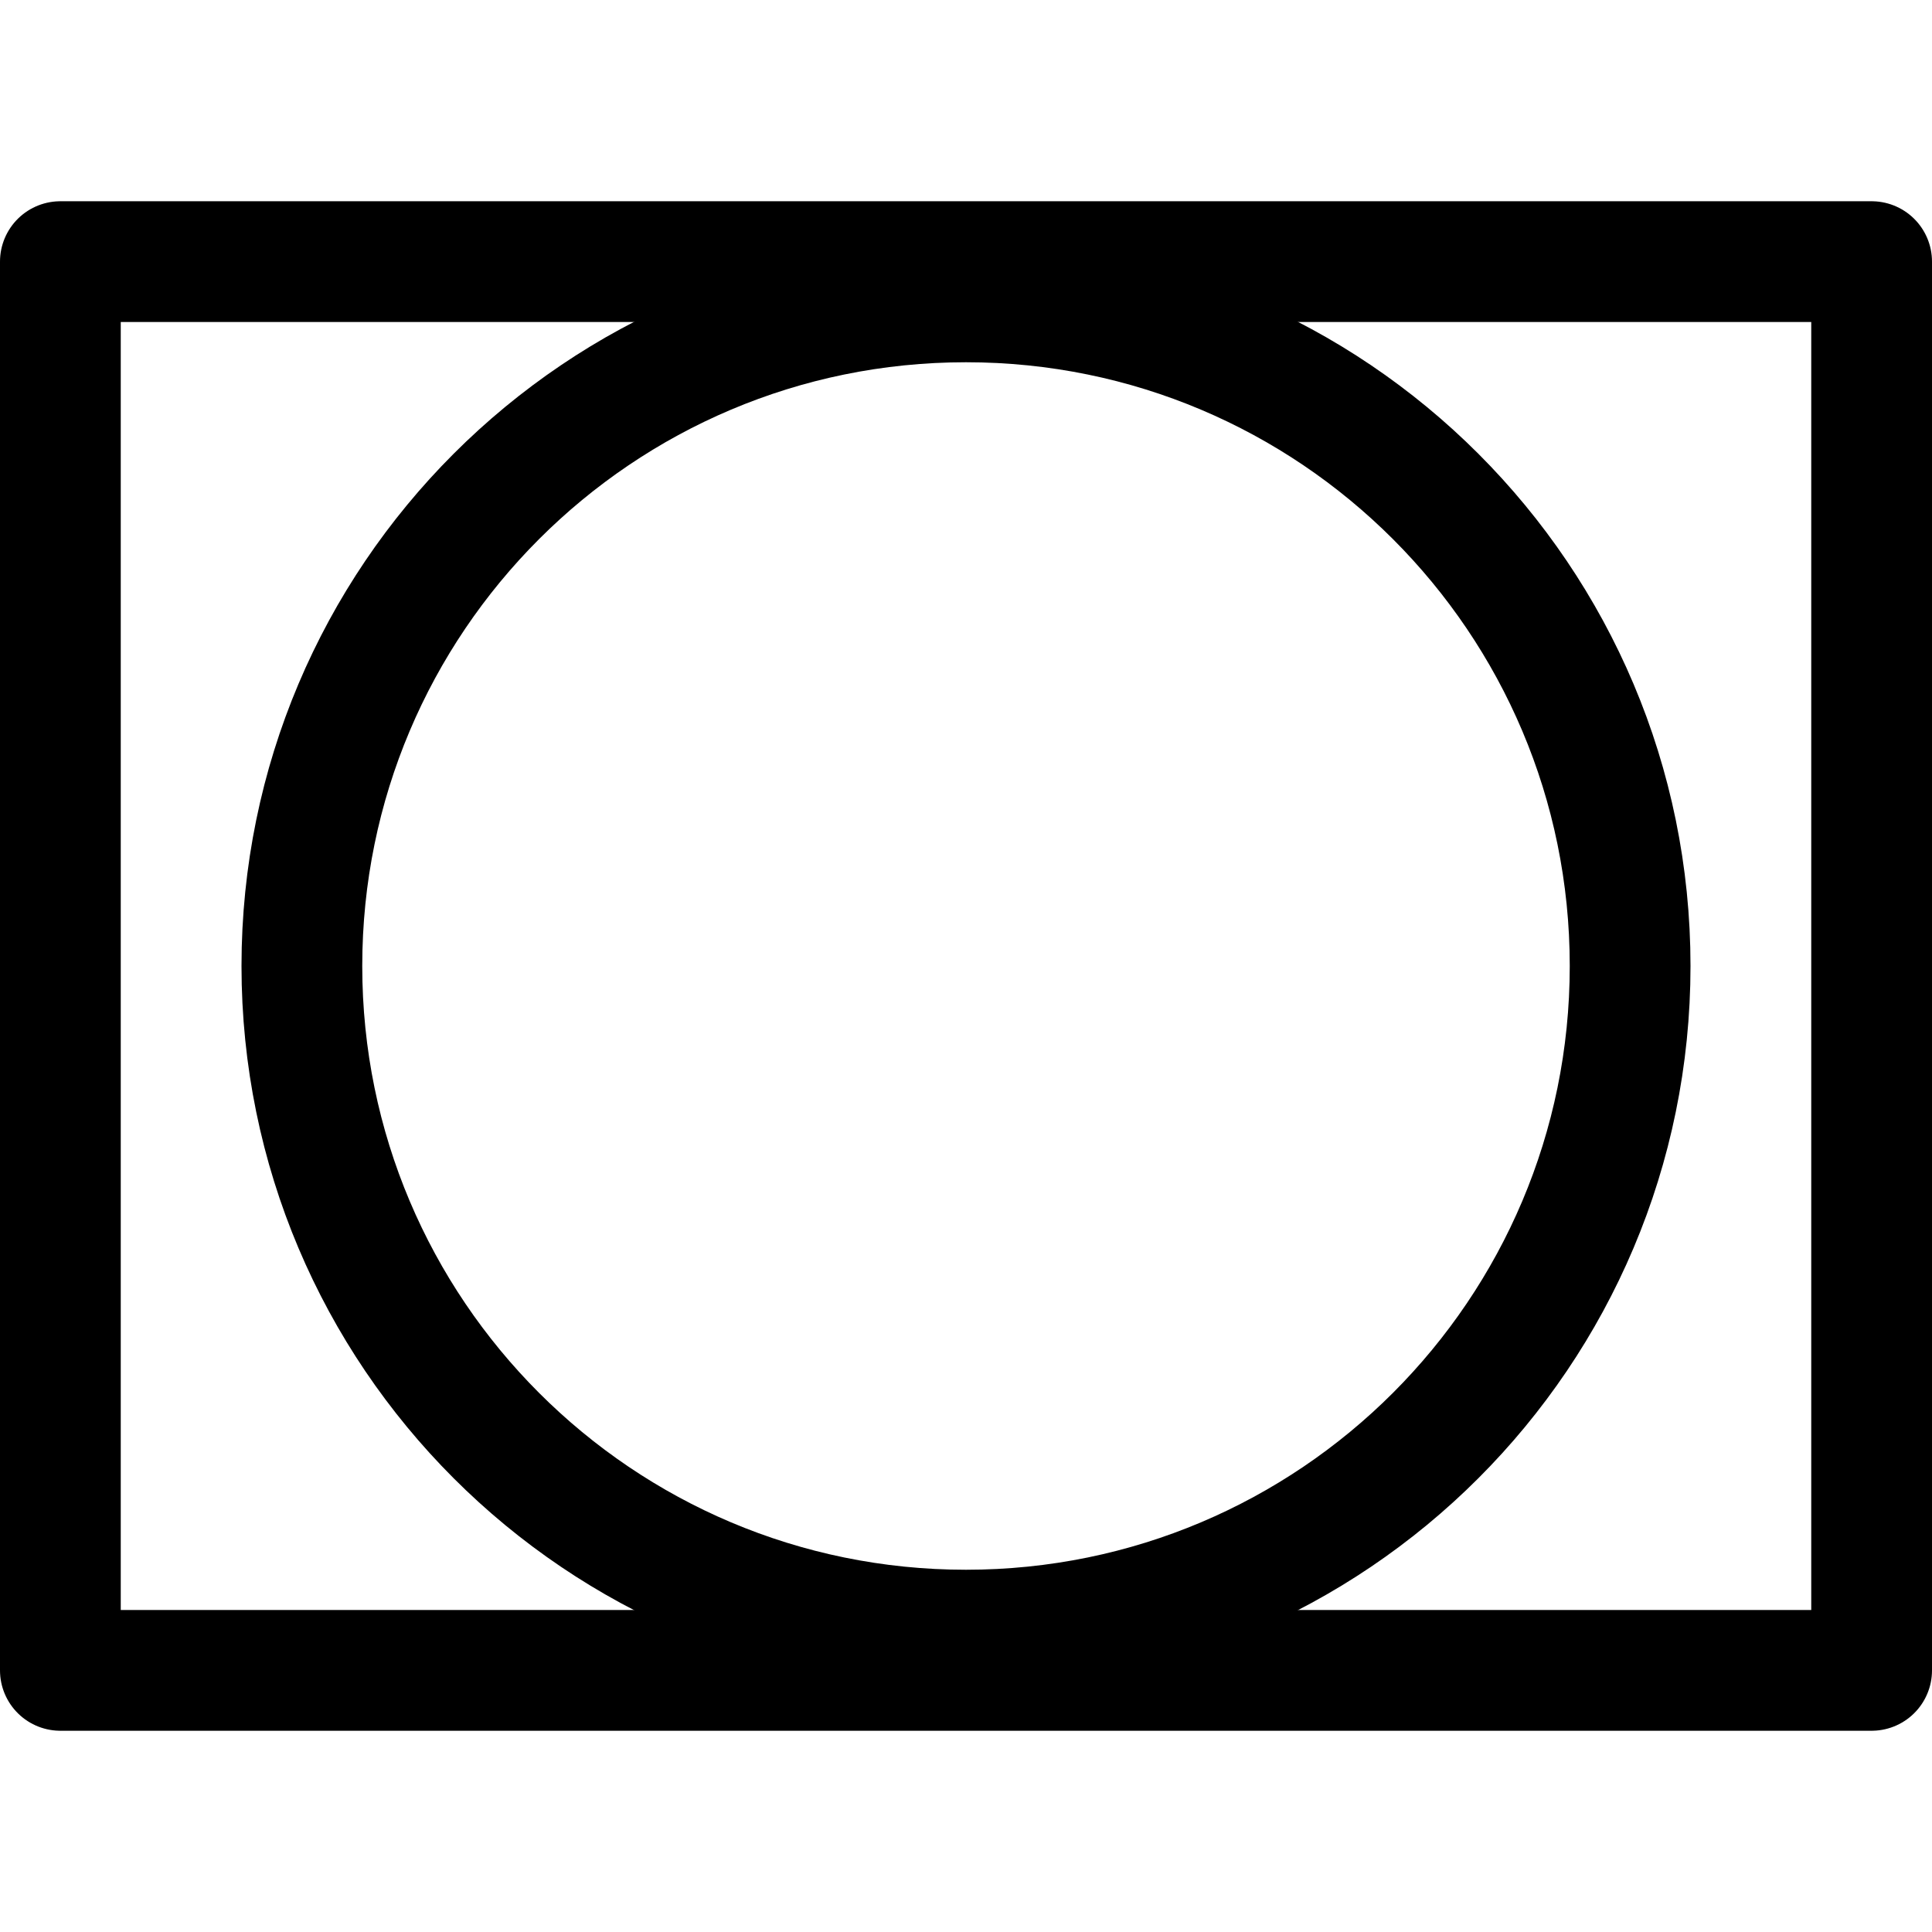
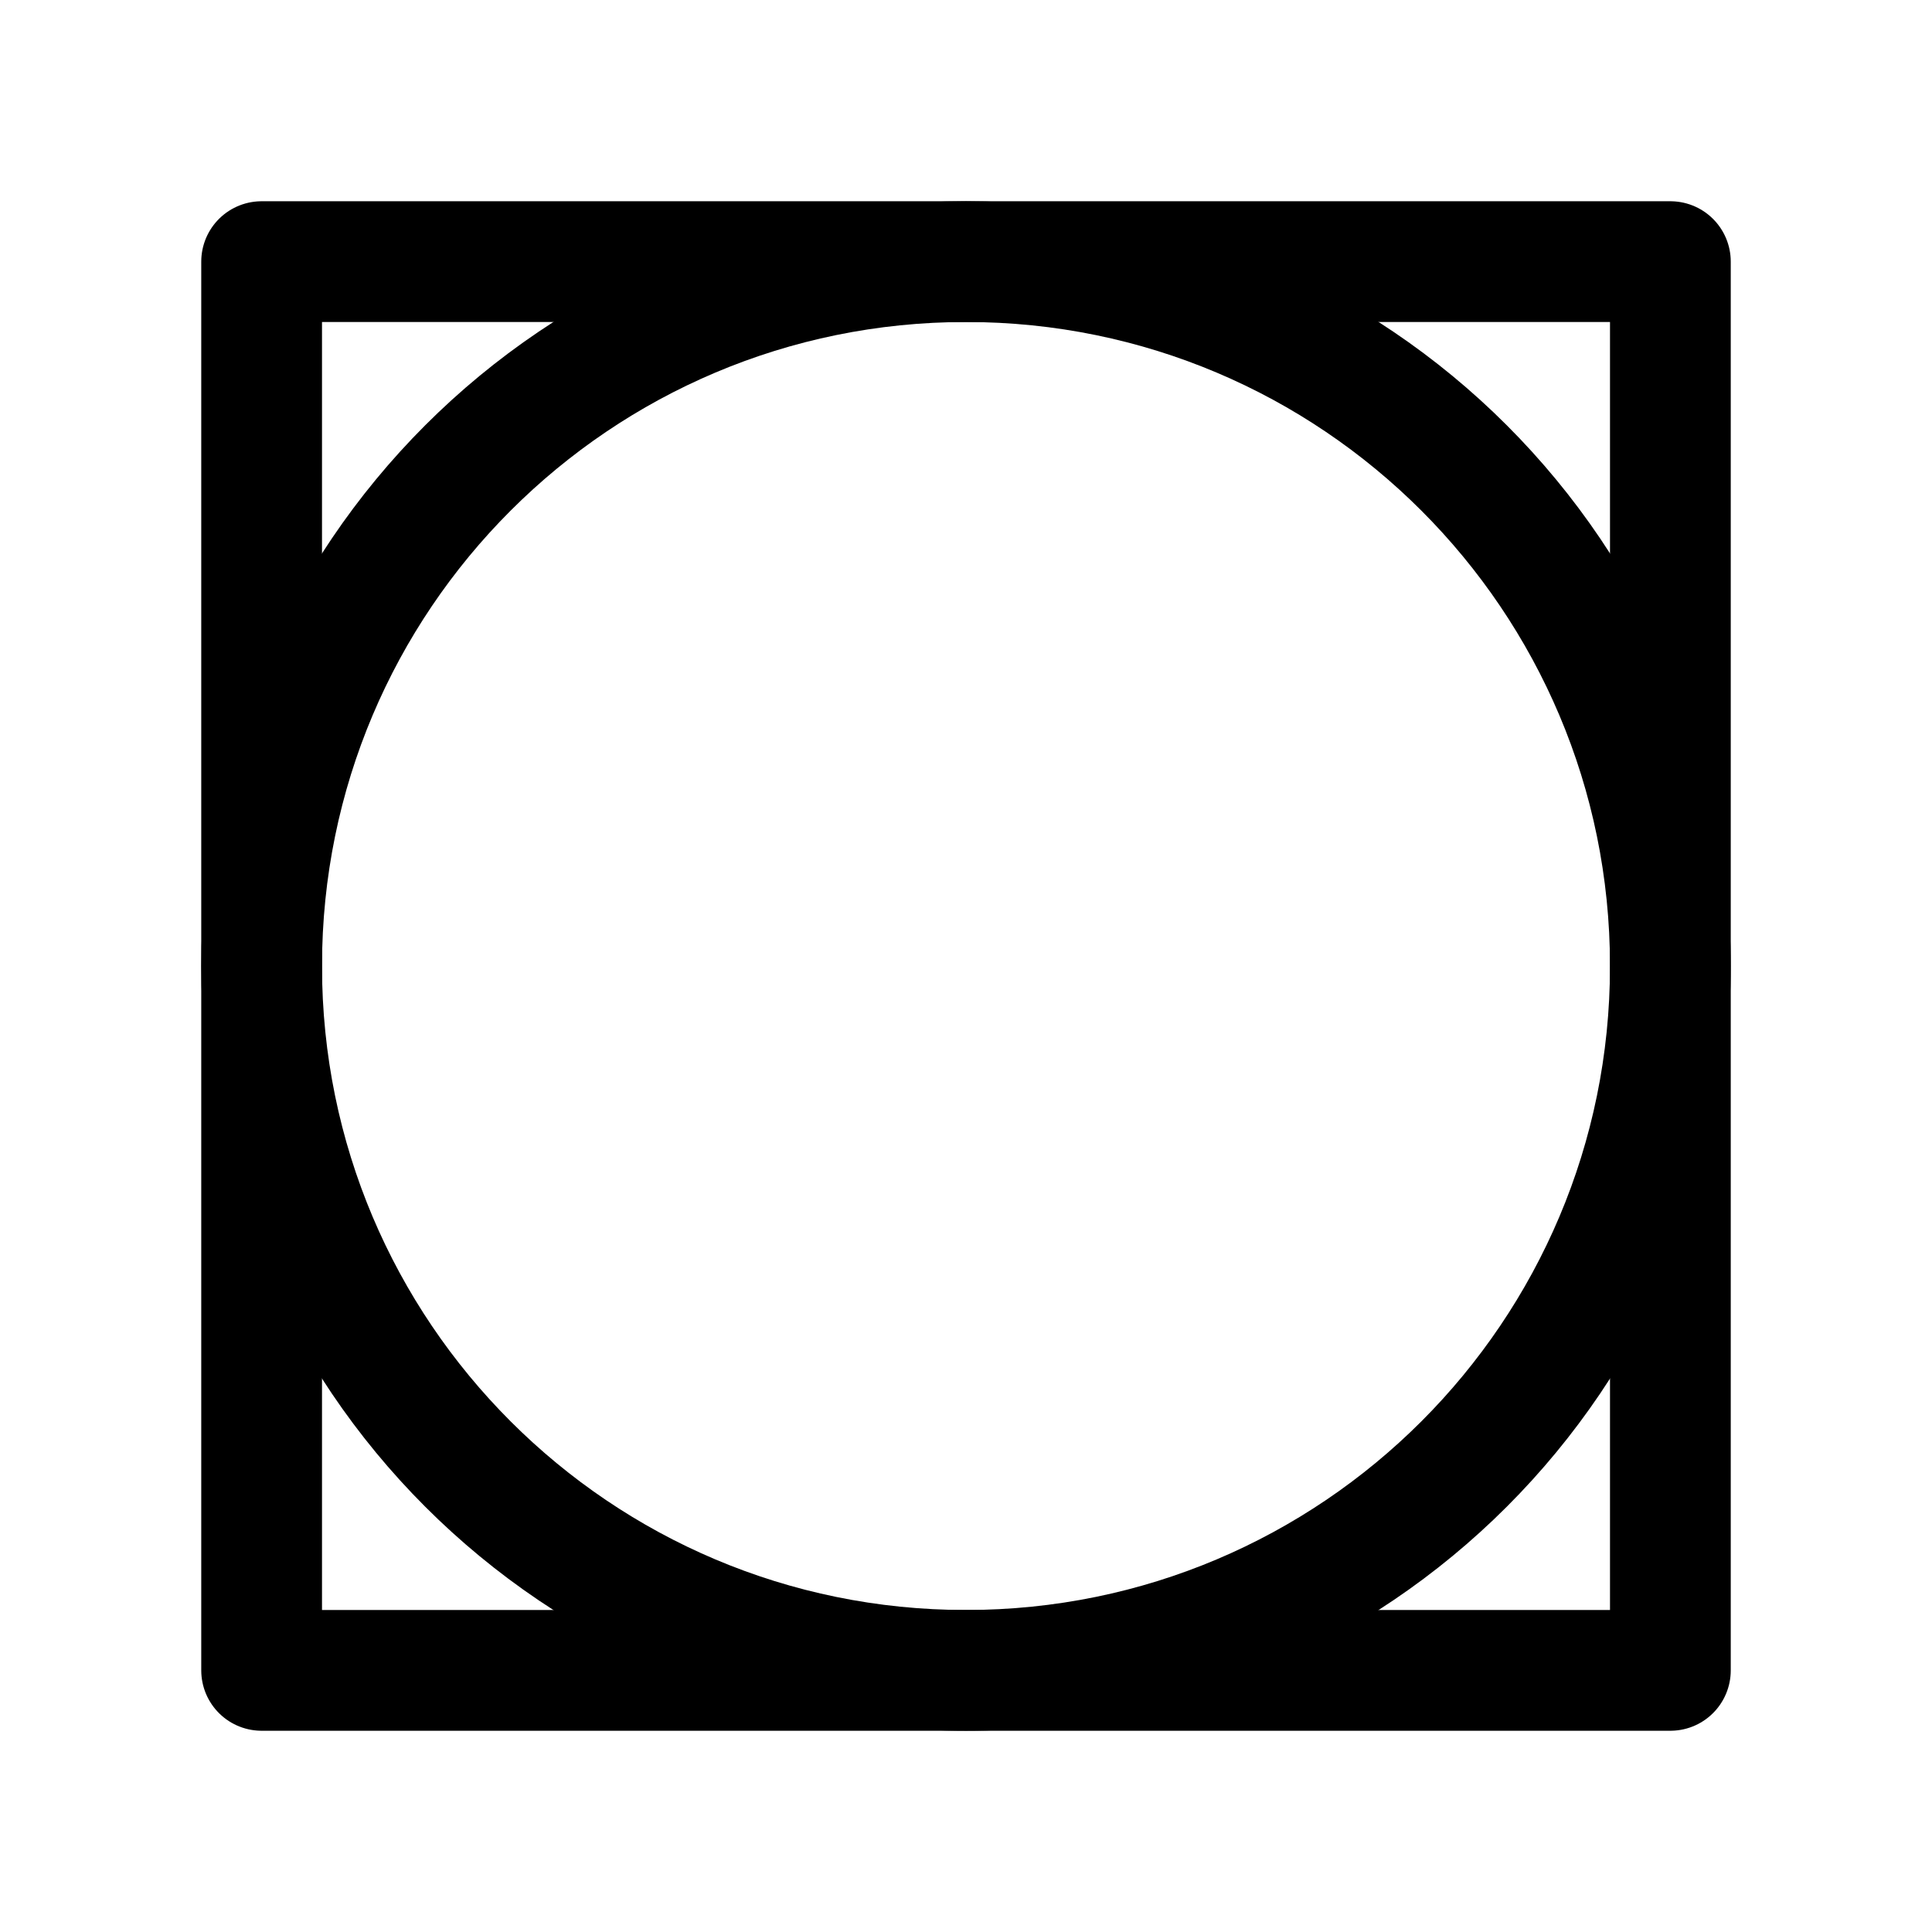
<svg xmlns="http://www.w3.org/2000/svg" width="24" height="24" viewBox="0 0 24 24" fill="none" stroke="currentColor" stroke-width="1.5" stroke-linecap="round" stroke-linejoin="round">
-   <rect x="0.75" y="3.25" width="22.5" height="17.5" />
-   <circle cx="12" cy="12" r="8.25" />
+   <rect x="3.25" y="3.25" width="17.5" height="17.5" />
+   <circle cx="12" cy="12" r="8.75" />
</svg>
